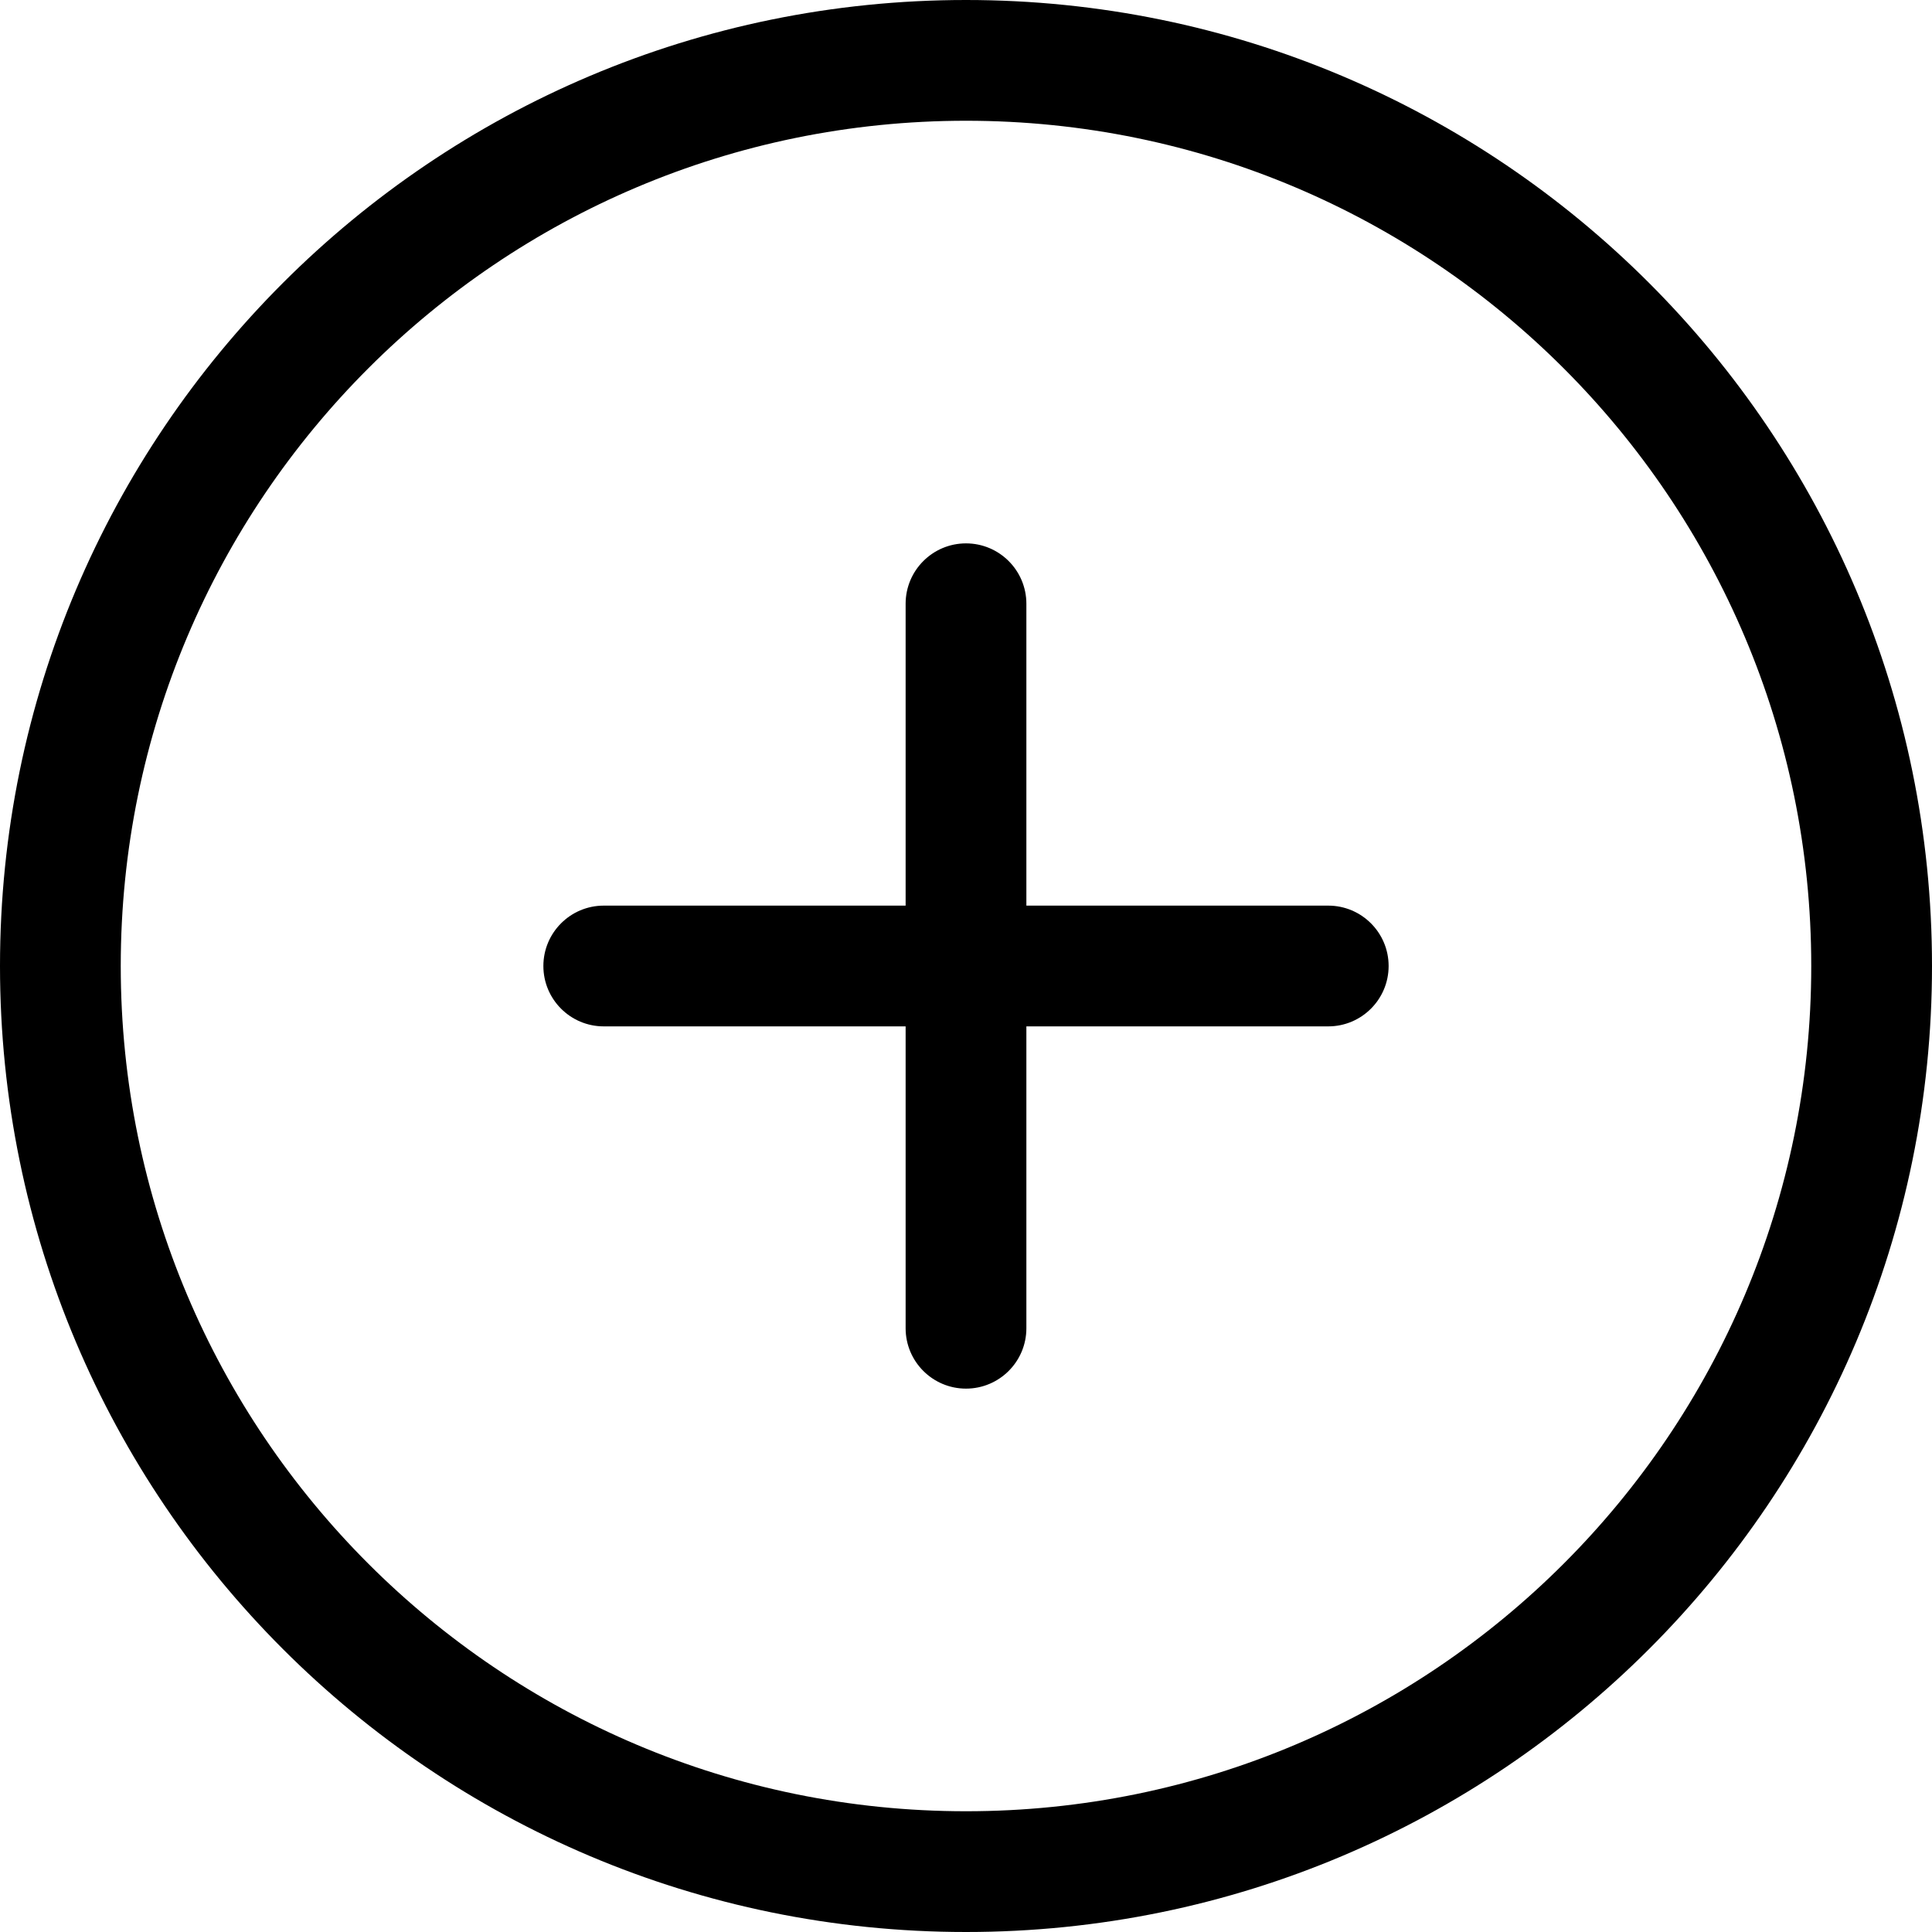
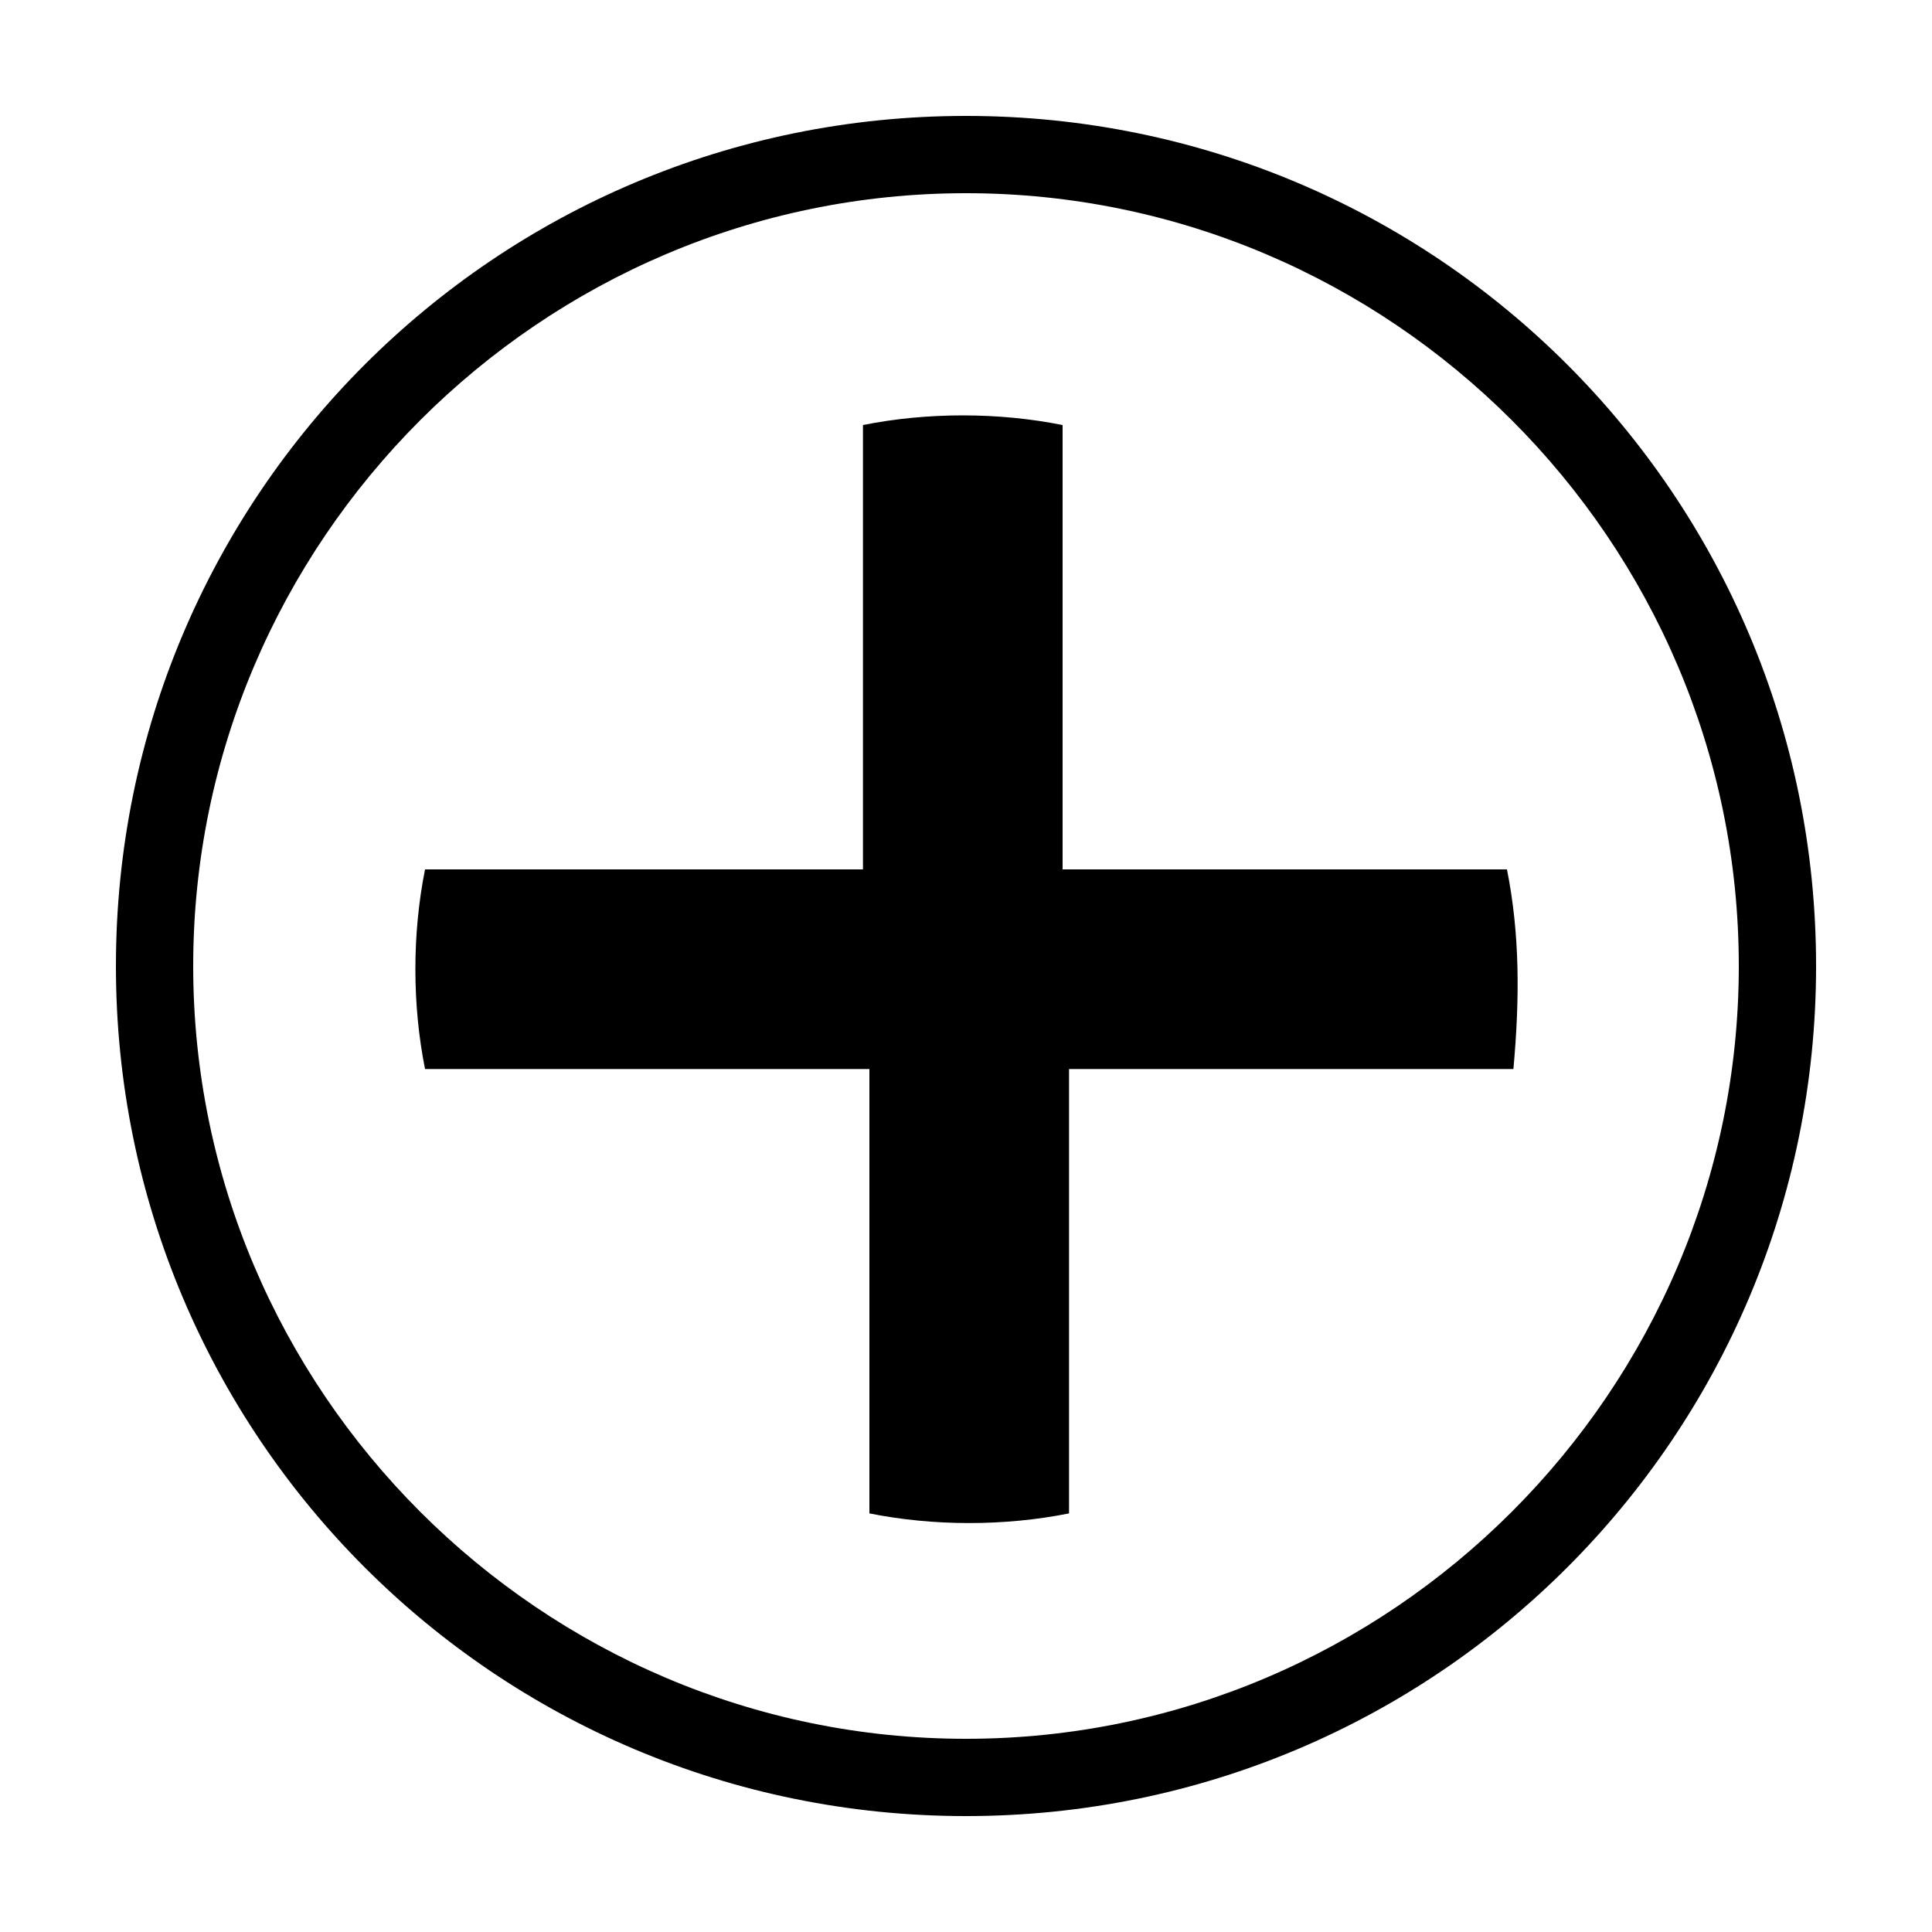
- <svg xmlns="http://www.w3.org/2000/svg" version="1.1" id="Capa_1" x="0px" y="0px" width="612px" height="612px" viewBox="0 0 612 612" style="enable-background:new 0 0 612 612;" xml:space="preserve">
-   <g>
-     <g id="_x38__3_">
-       <g>
-         <path d="M306,0C136.992,0,0,136.992,0,306s136.992,306,306,306s306-137.012,306-306S475.008,0,306,0z M306,573.75     C158.125,573.75,38.25,453.875,38.25,306C38.25,158.125,158.125,38.25,306,38.25c147.875,0,267.75,119.875,267.75,267.75     C573.75,453.875,453.875,573.75,306,573.75z M420.75,286.875h-95.625V191.25c0-10.557-8.568-19.125-19.125-19.125     c-10.557,0-19.125,8.568-19.125,19.125v95.625H191.25c-10.557,0-19.125,8.568-19.125,19.125c0,10.557,8.568,19.125,19.125,19.125     h95.625v95.625c0,10.557,8.568,19.125,19.125,19.125c10.557,0,19.125-8.568,19.125-19.125v-95.625h95.625     c10.557,0,19.125-8.568,19.125-19.125C439.875,295.443,431.307,286.875,420.75,286.875z" />
-       </g>
-     </g>
-   </g>
-   <g>
- </g>
-   <g>
- </g>
-   <g>
- </g>
-   <g>
- </g>
-   <g>
- </g>
-   <g>
- </g>
-   <g>
- </g>
-   <g>
- </g>
-   <g>
- </g>
-   <g>
- </g>
-   <g>
- </g>
-   <g>
- </g>
-   <g>
- </g>
-   <g>
- </g>
-   <g>
- </g>
+ <svg xmlns="http://www.w3.org/2000/svg" version="1.1" id="svg2" x="0px" y="0px" viewBox="0 0 30 30" style="enable-background:new 0 0 30 30;" xml:space="preserve">
+   <path d="M23.4,13.5h-6.9V6.6c-1-0.2-2.1-0.2-3.1,0v6.9H6.6c-0.2,1-0.2,2.1,0,3.1h6.9v6.9c1,0.2,2.1,0.2,3.1,0v-6.9h6.9  C23.6,15.5,23.6,14.5,23.4,13.5L23.4,13.5z M15,28.2C7.7,28.2,1.8,22.3,1.8,15C1.8,7.7,7.7,1.8,15,1.8S28.2,7.7,28.2,15  C28.2,22.3,22.3,28.2,15,28.2z M15,3C8.4,3,3,8.4,3,15s5.4,12,12,12c6.6,0,12-5.4,12-12S21.6,3,15,3z" />
</svg>
